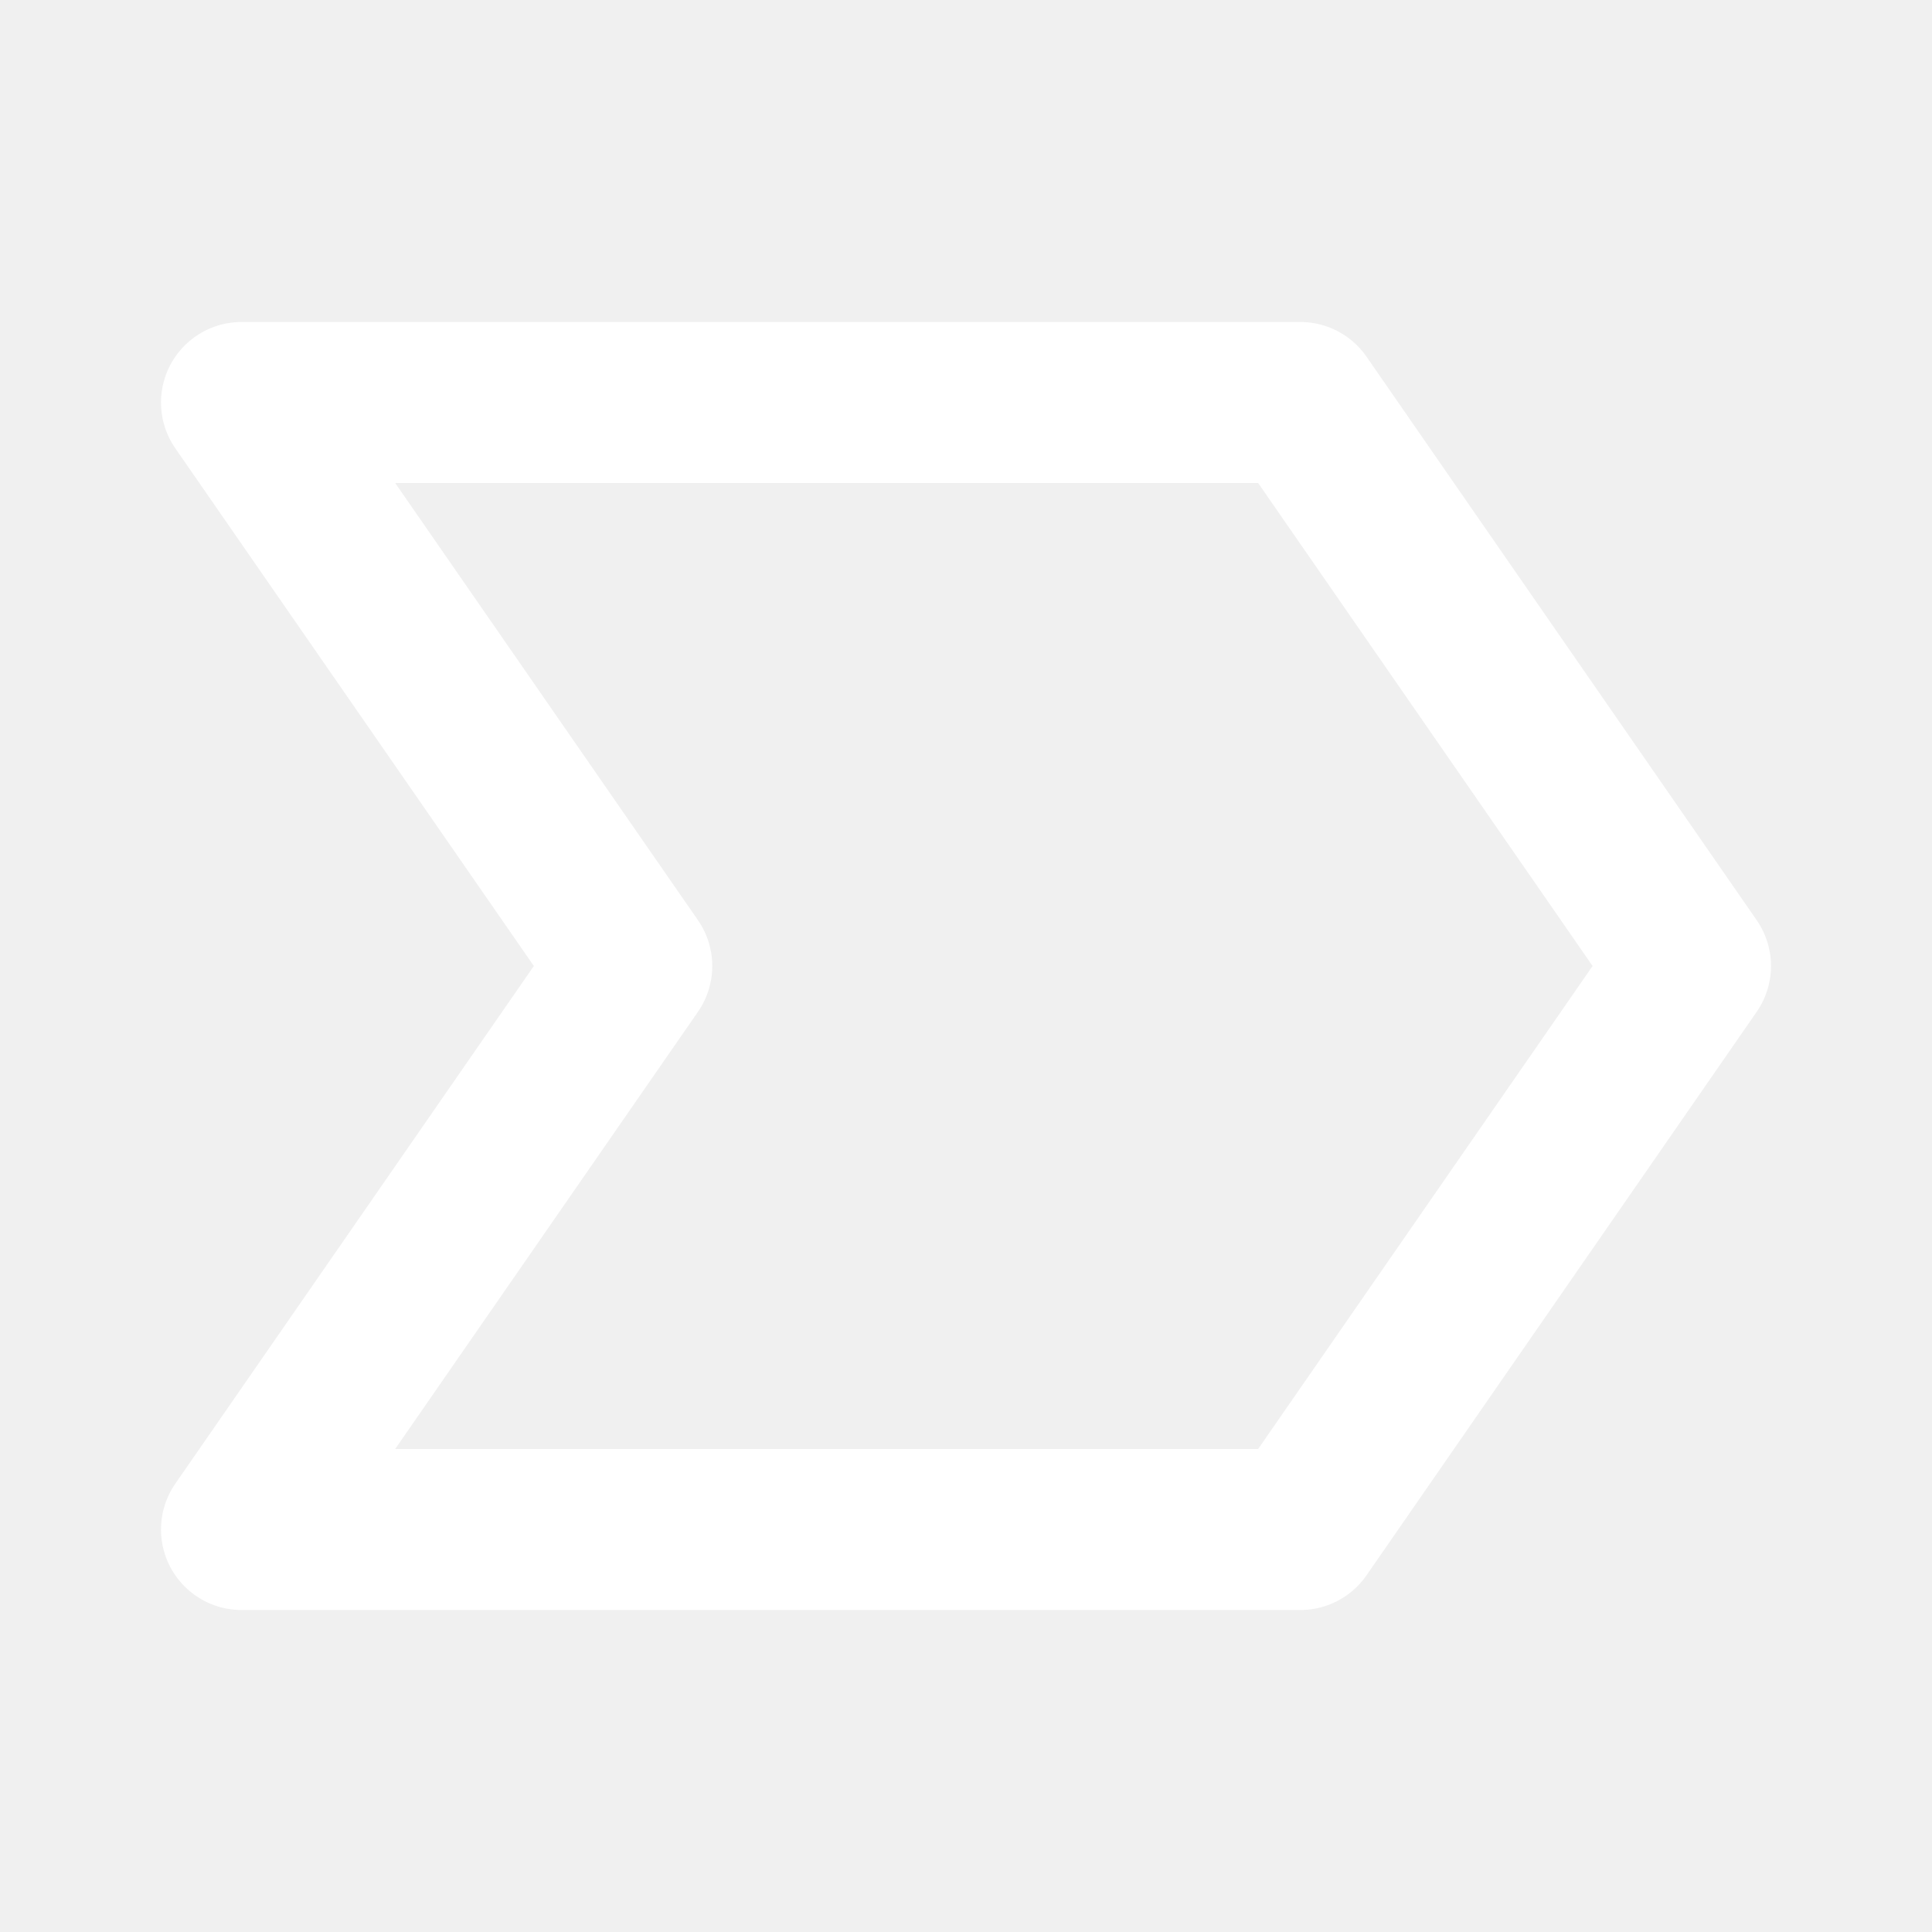
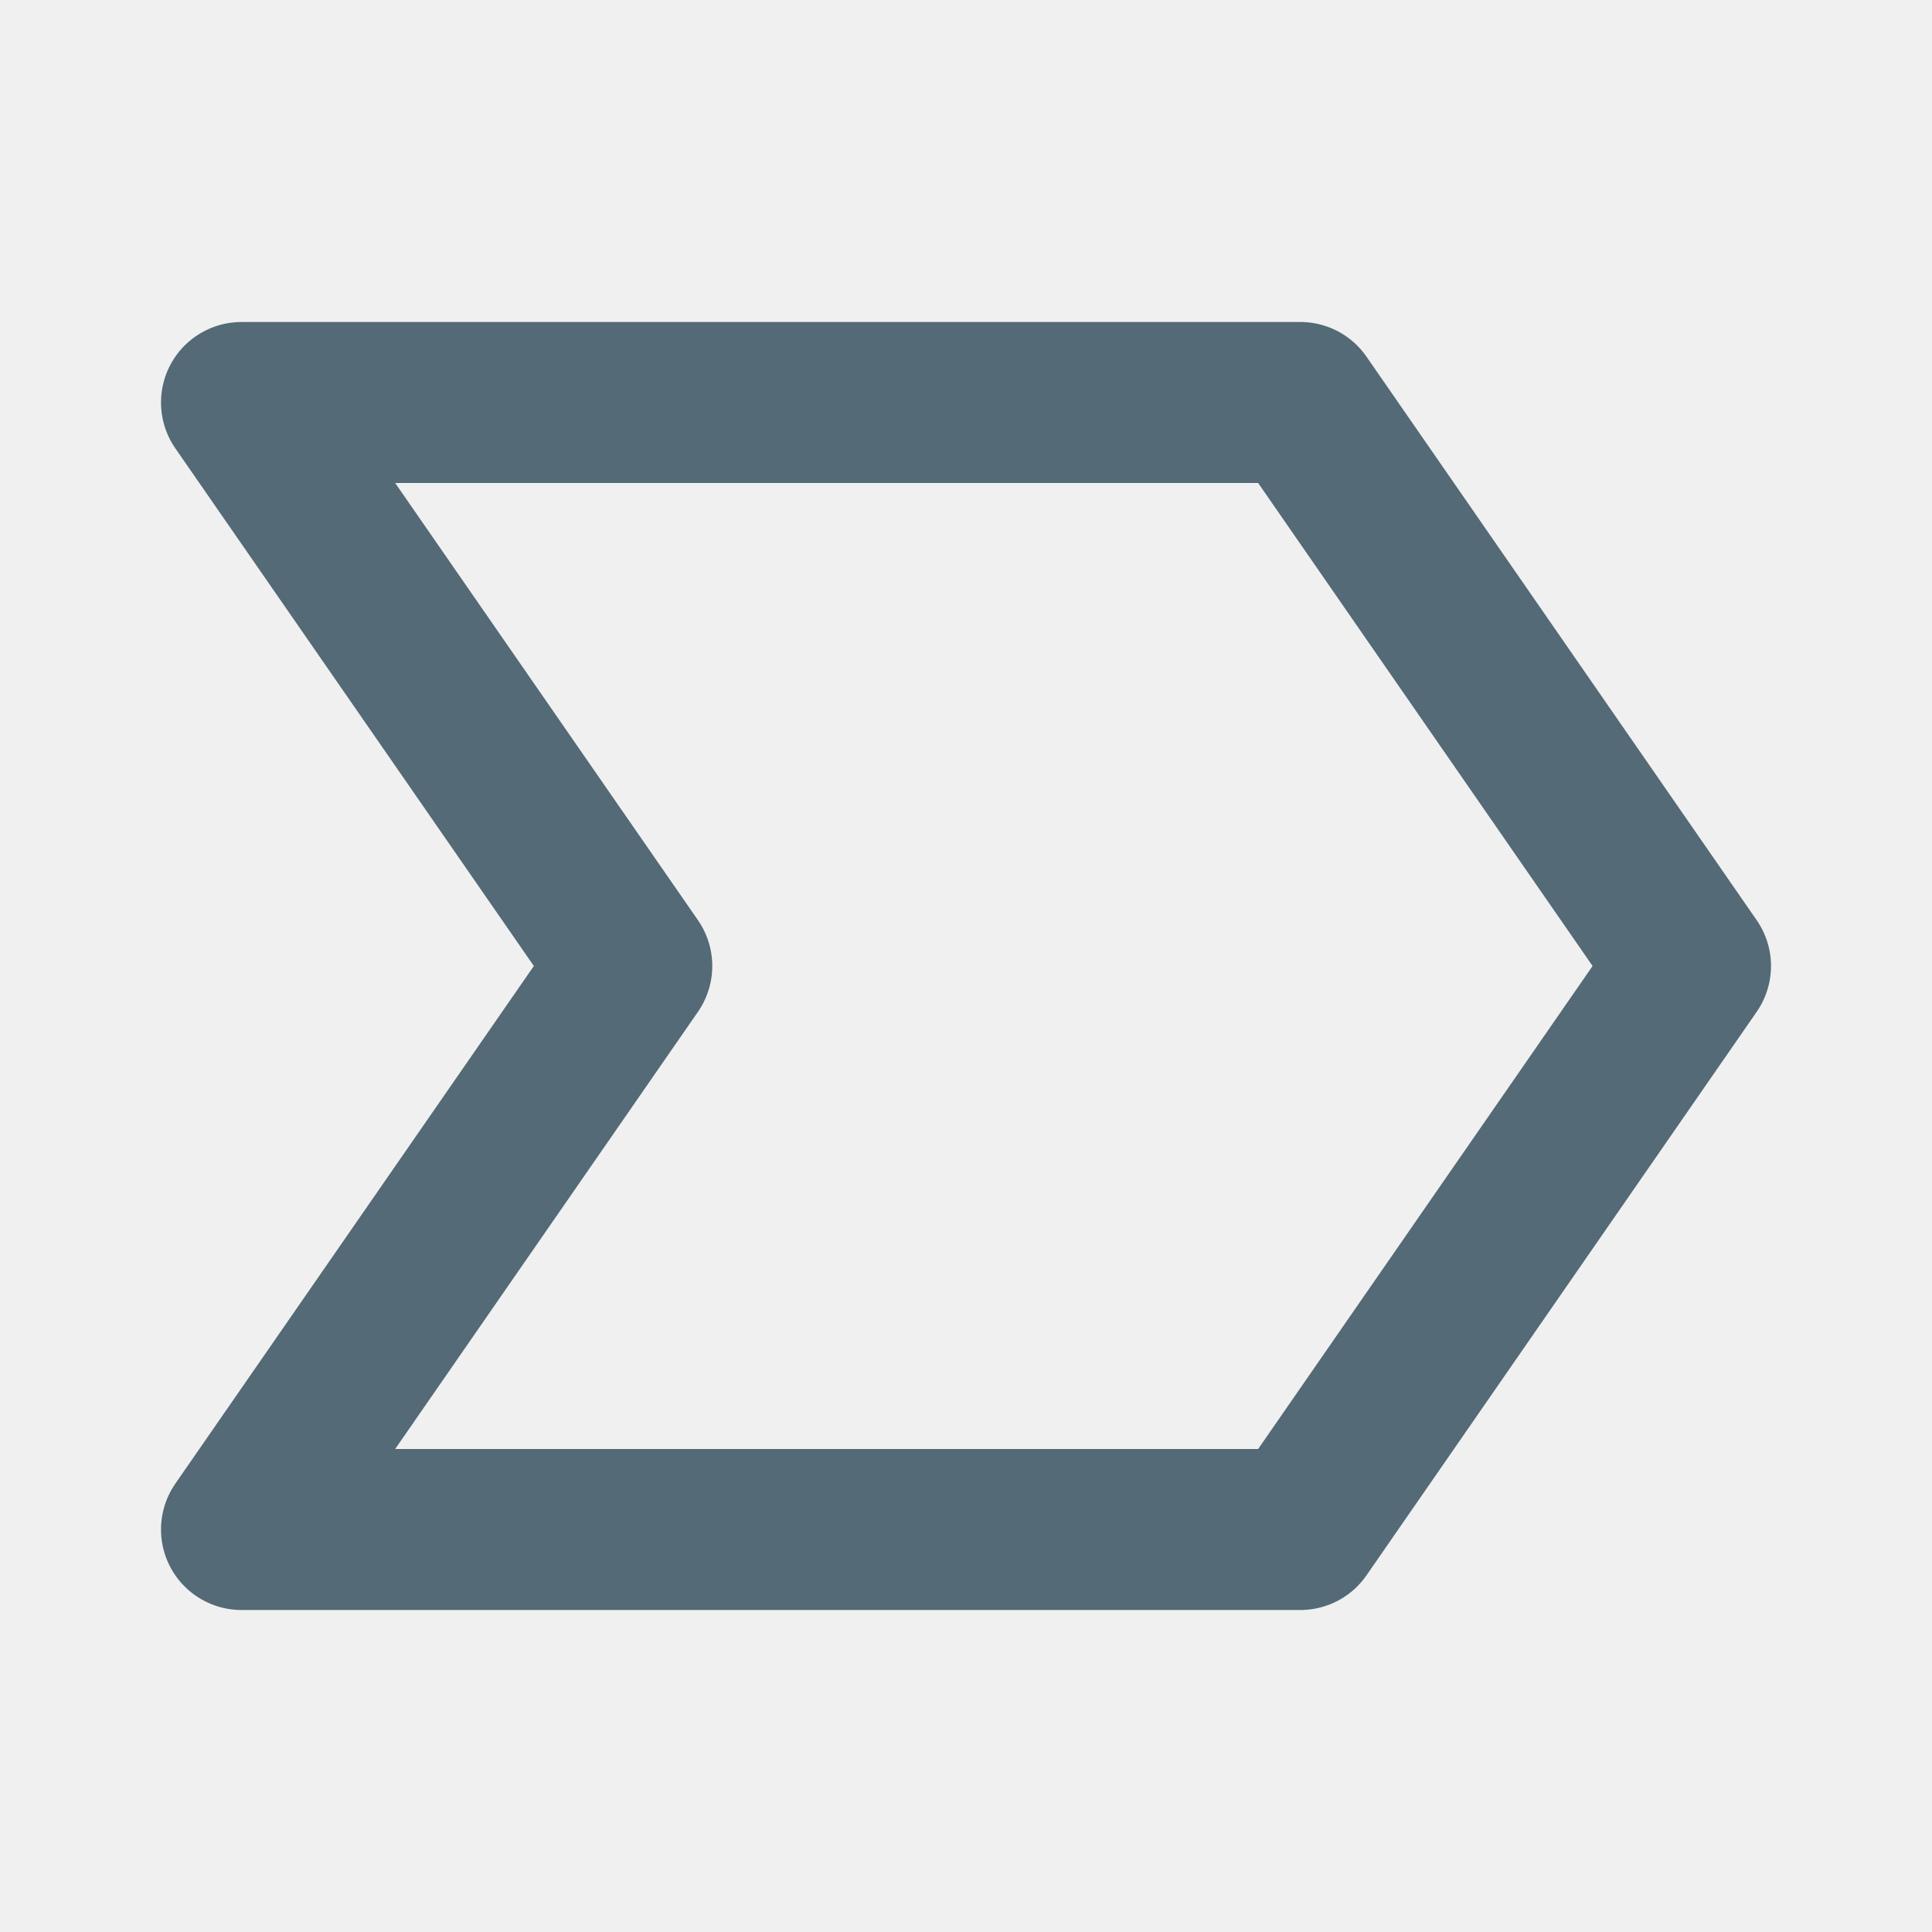
<svg xmlns="http://www.w3.org/2000/svg" width="24" height="24" viewBox="0 0 24 24" fill="none">
-   <path d="M16.153 19L21 12L16.153 5H3L7.848 12L3 19H16.153Z" stroke="white" stroke-width="2" stroke-linecap="round" stroke-linejoin="round" />
+   <path d="M16.153 19L21 12L16.153 5H3L7.848 12L3 19H16.153Z" stroke="#546A76" stroke-width="2" stroke-linecap="round" stroke-linejoin="round" />
</svg>
